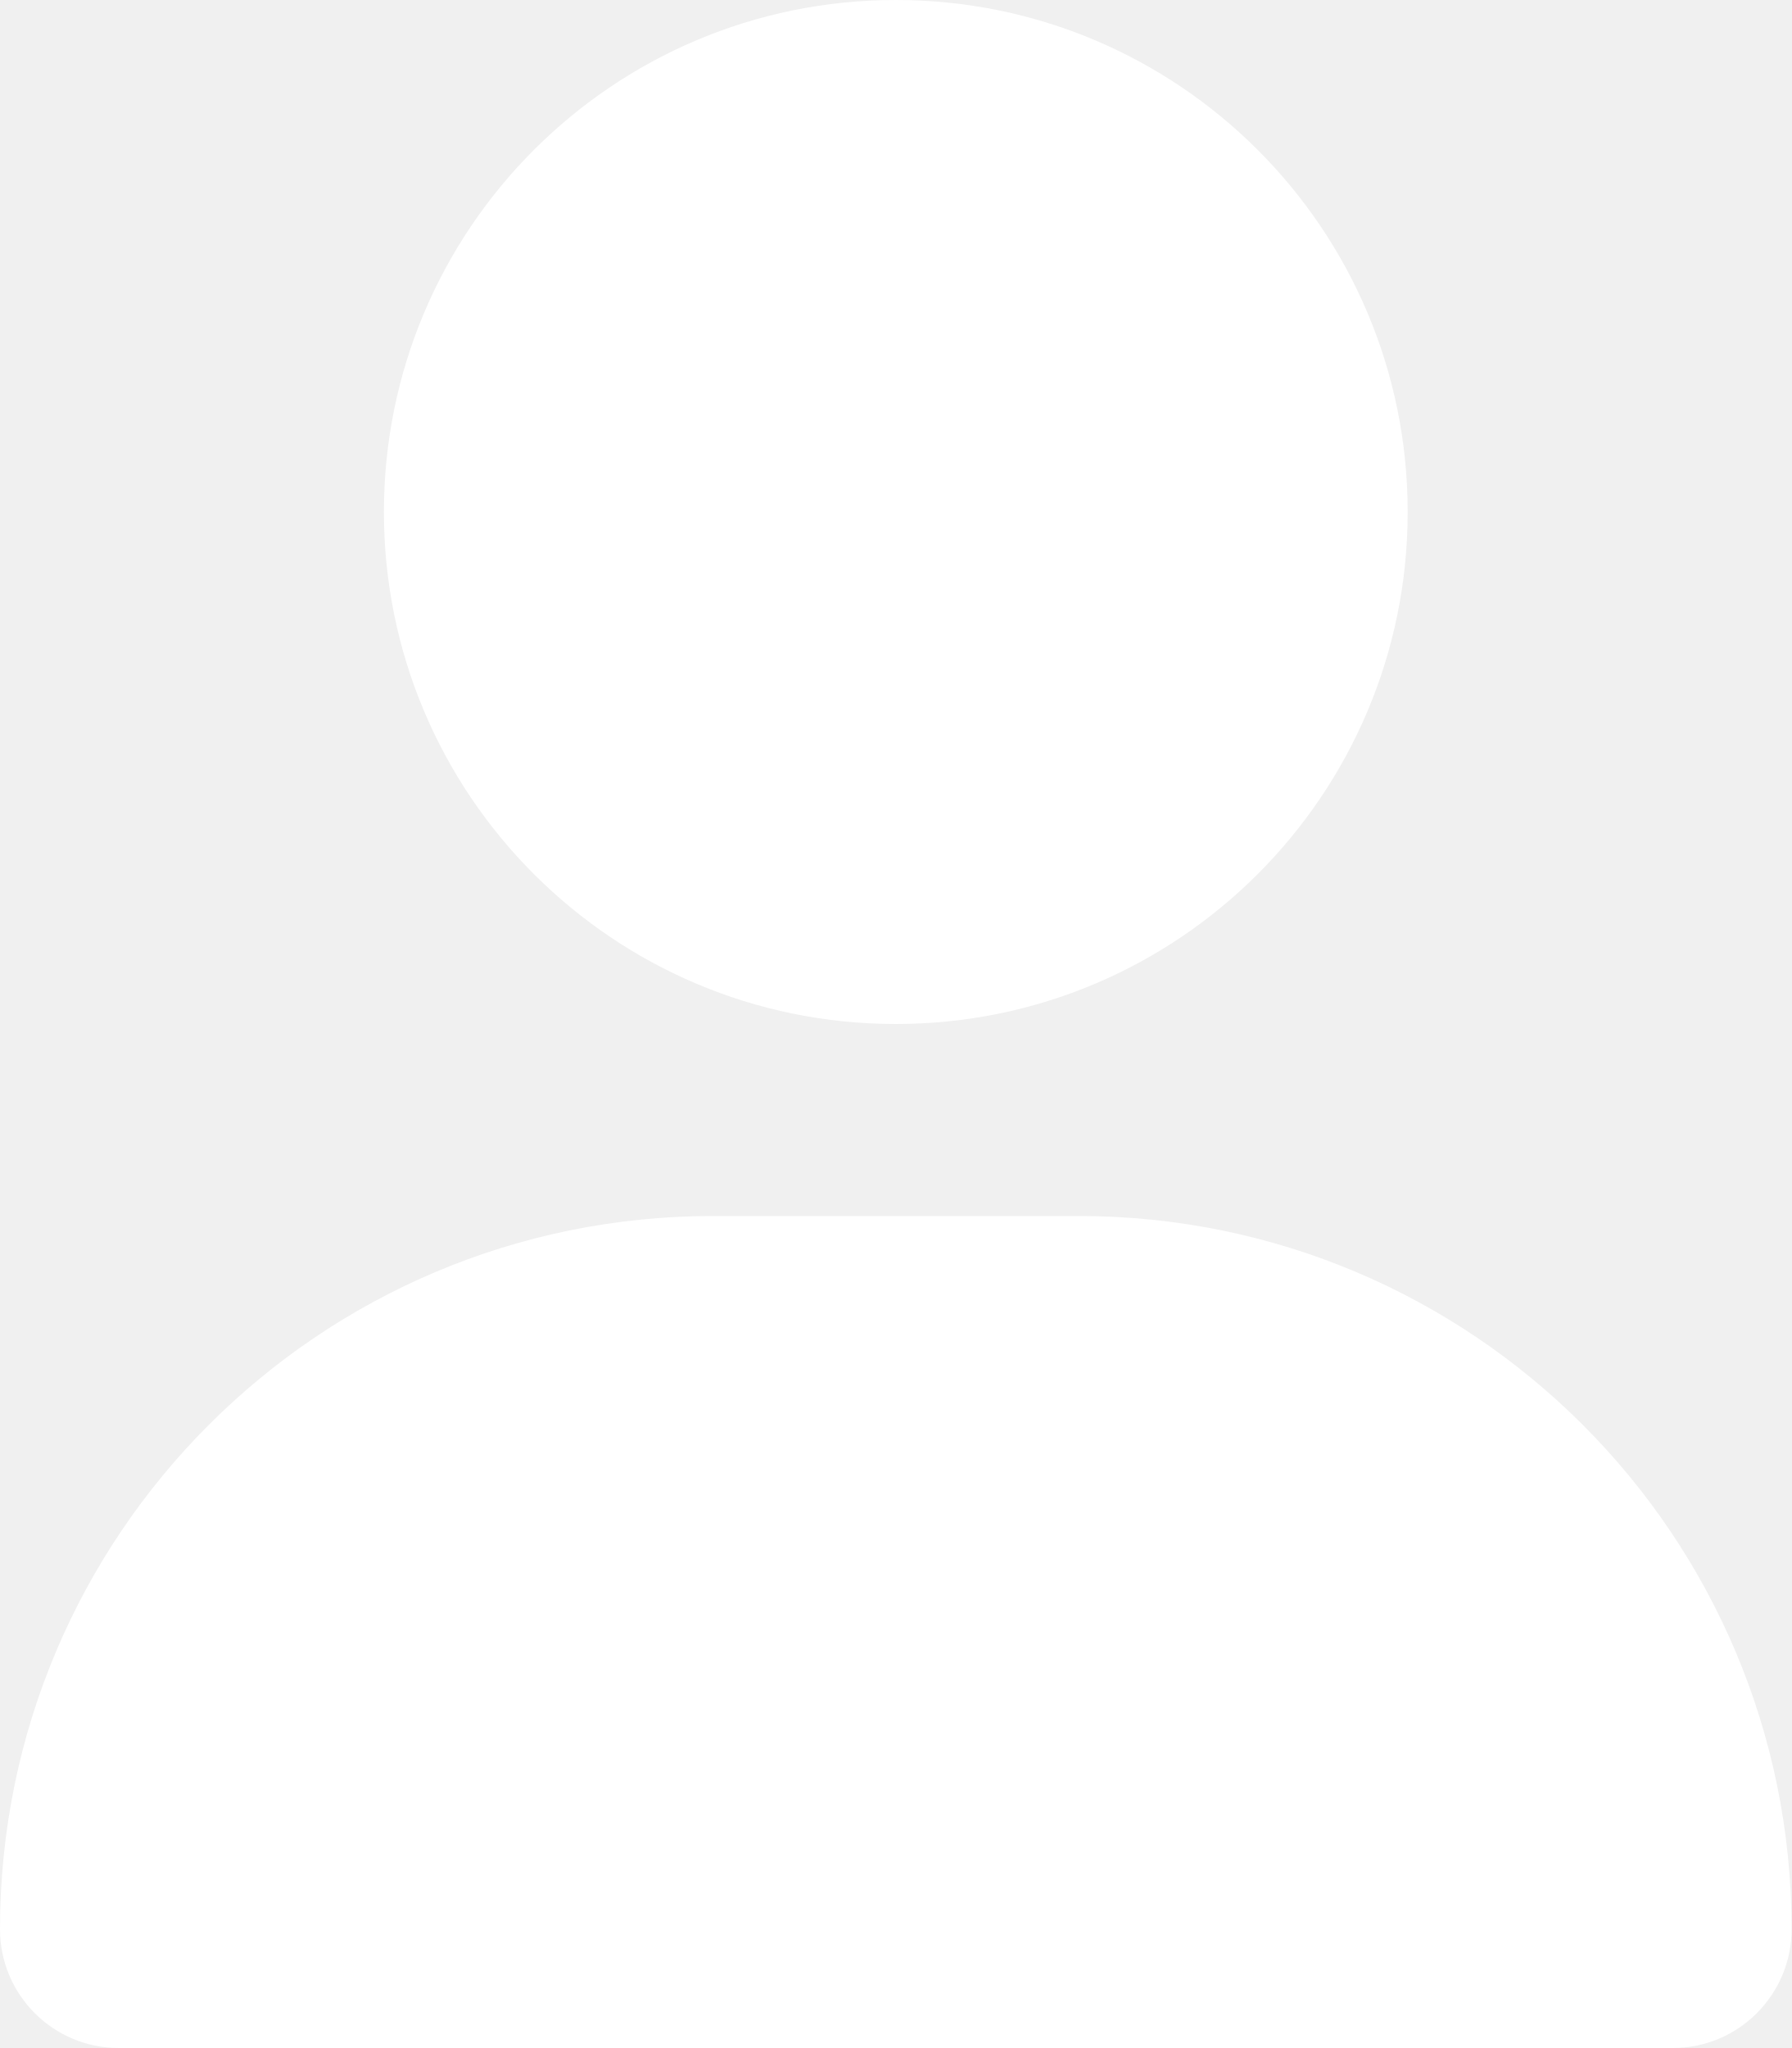
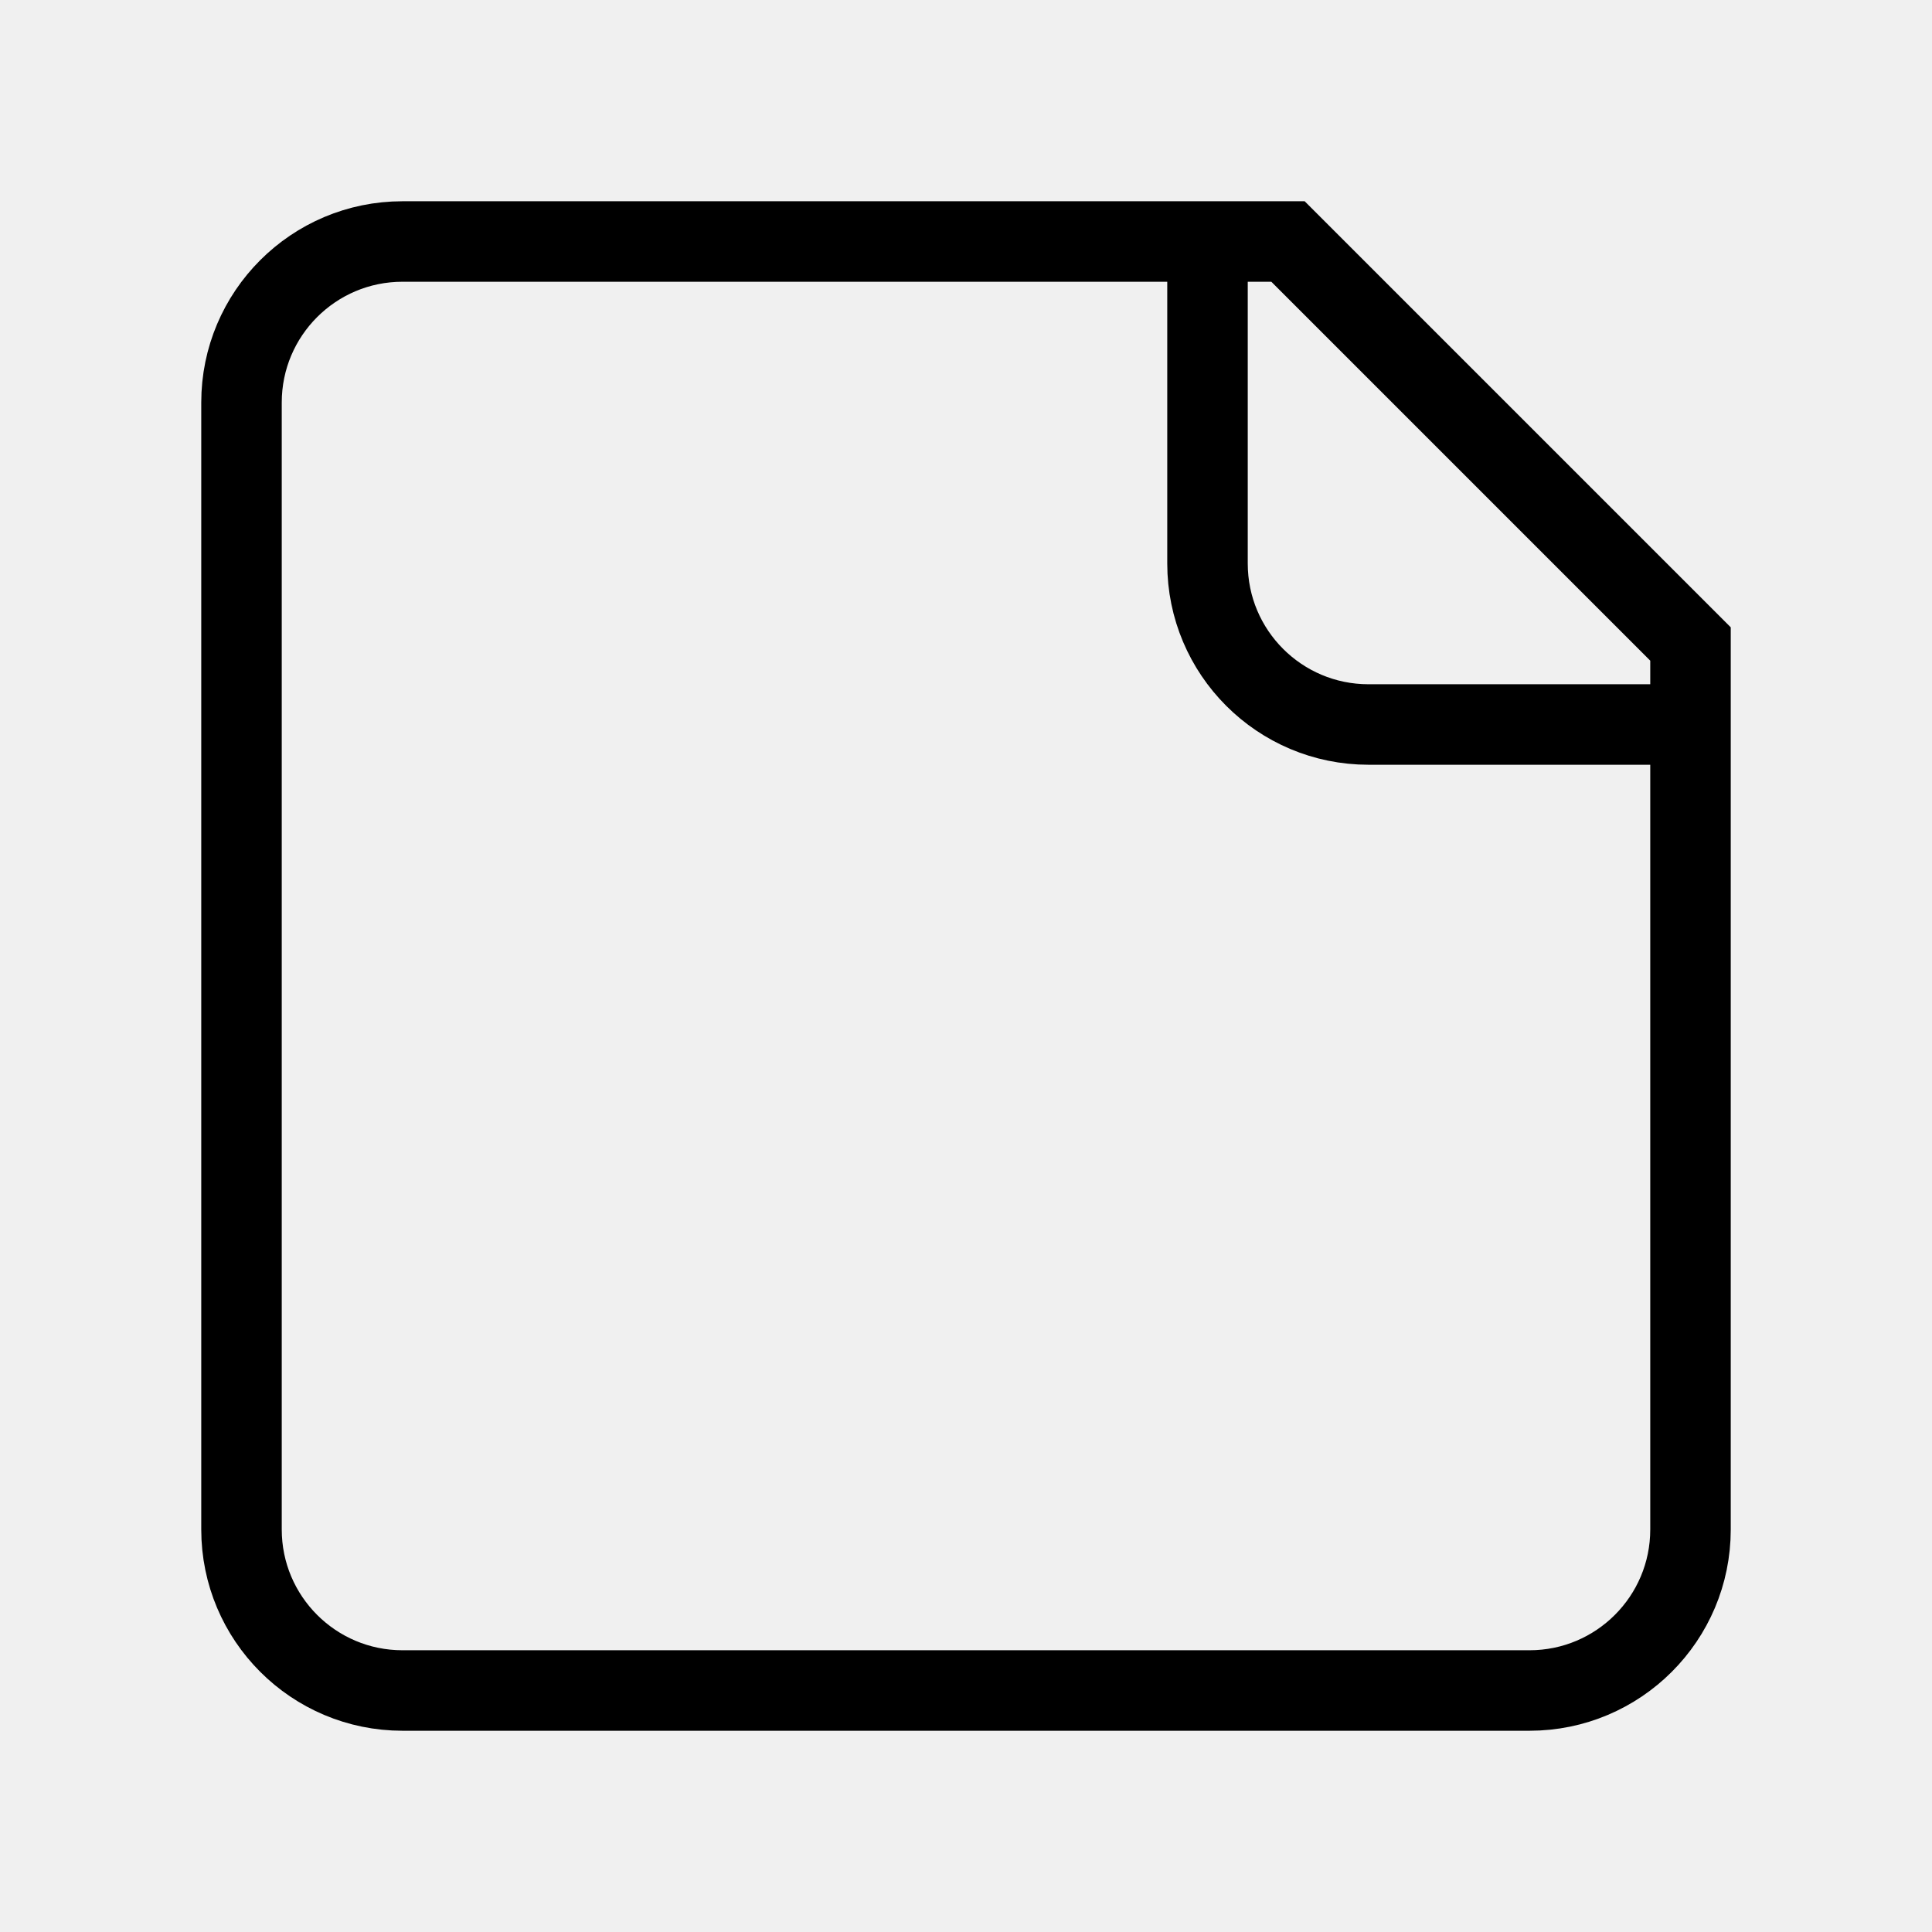
- <svg xmlns="http://www.w3.org/2000/svg" viewBox="0 0 448 512">
-   <path d="M224 256A128 128 0 1 0 224 0a128 128 0 1 0 0 256zm-45.7 48C79.8 304 0 383.8 0 482.3C0 498.7 13.3 512 29.7 512l388.6 0c16.4 0 29.7-13.3 29.7-29.7C448 383.8 368.2 304 269.7 304l-91.4 0z" fill="#ffffff" />
+ <svg xmlns="http://www.w3.org/2000/svg" width="24" height="24" viewBox="0 0 24 24" fill="none" stroke="currentColor" strokeWidth="2" strokeLinecap="round" strokeLinejoin="round" className="h-6 w-6 sm:h-8 sm:w-8 md:h-10 md:w-10">
+   <path d="M16 3H5a2 2 0 0 0-2 2v14a2 2 0 0 0 2 2h14a2 2 0 0 0 2-2V8Z" />
+   <path d="M15 3v4a2 2 0 0 0 2 2h4" />
</svg>
